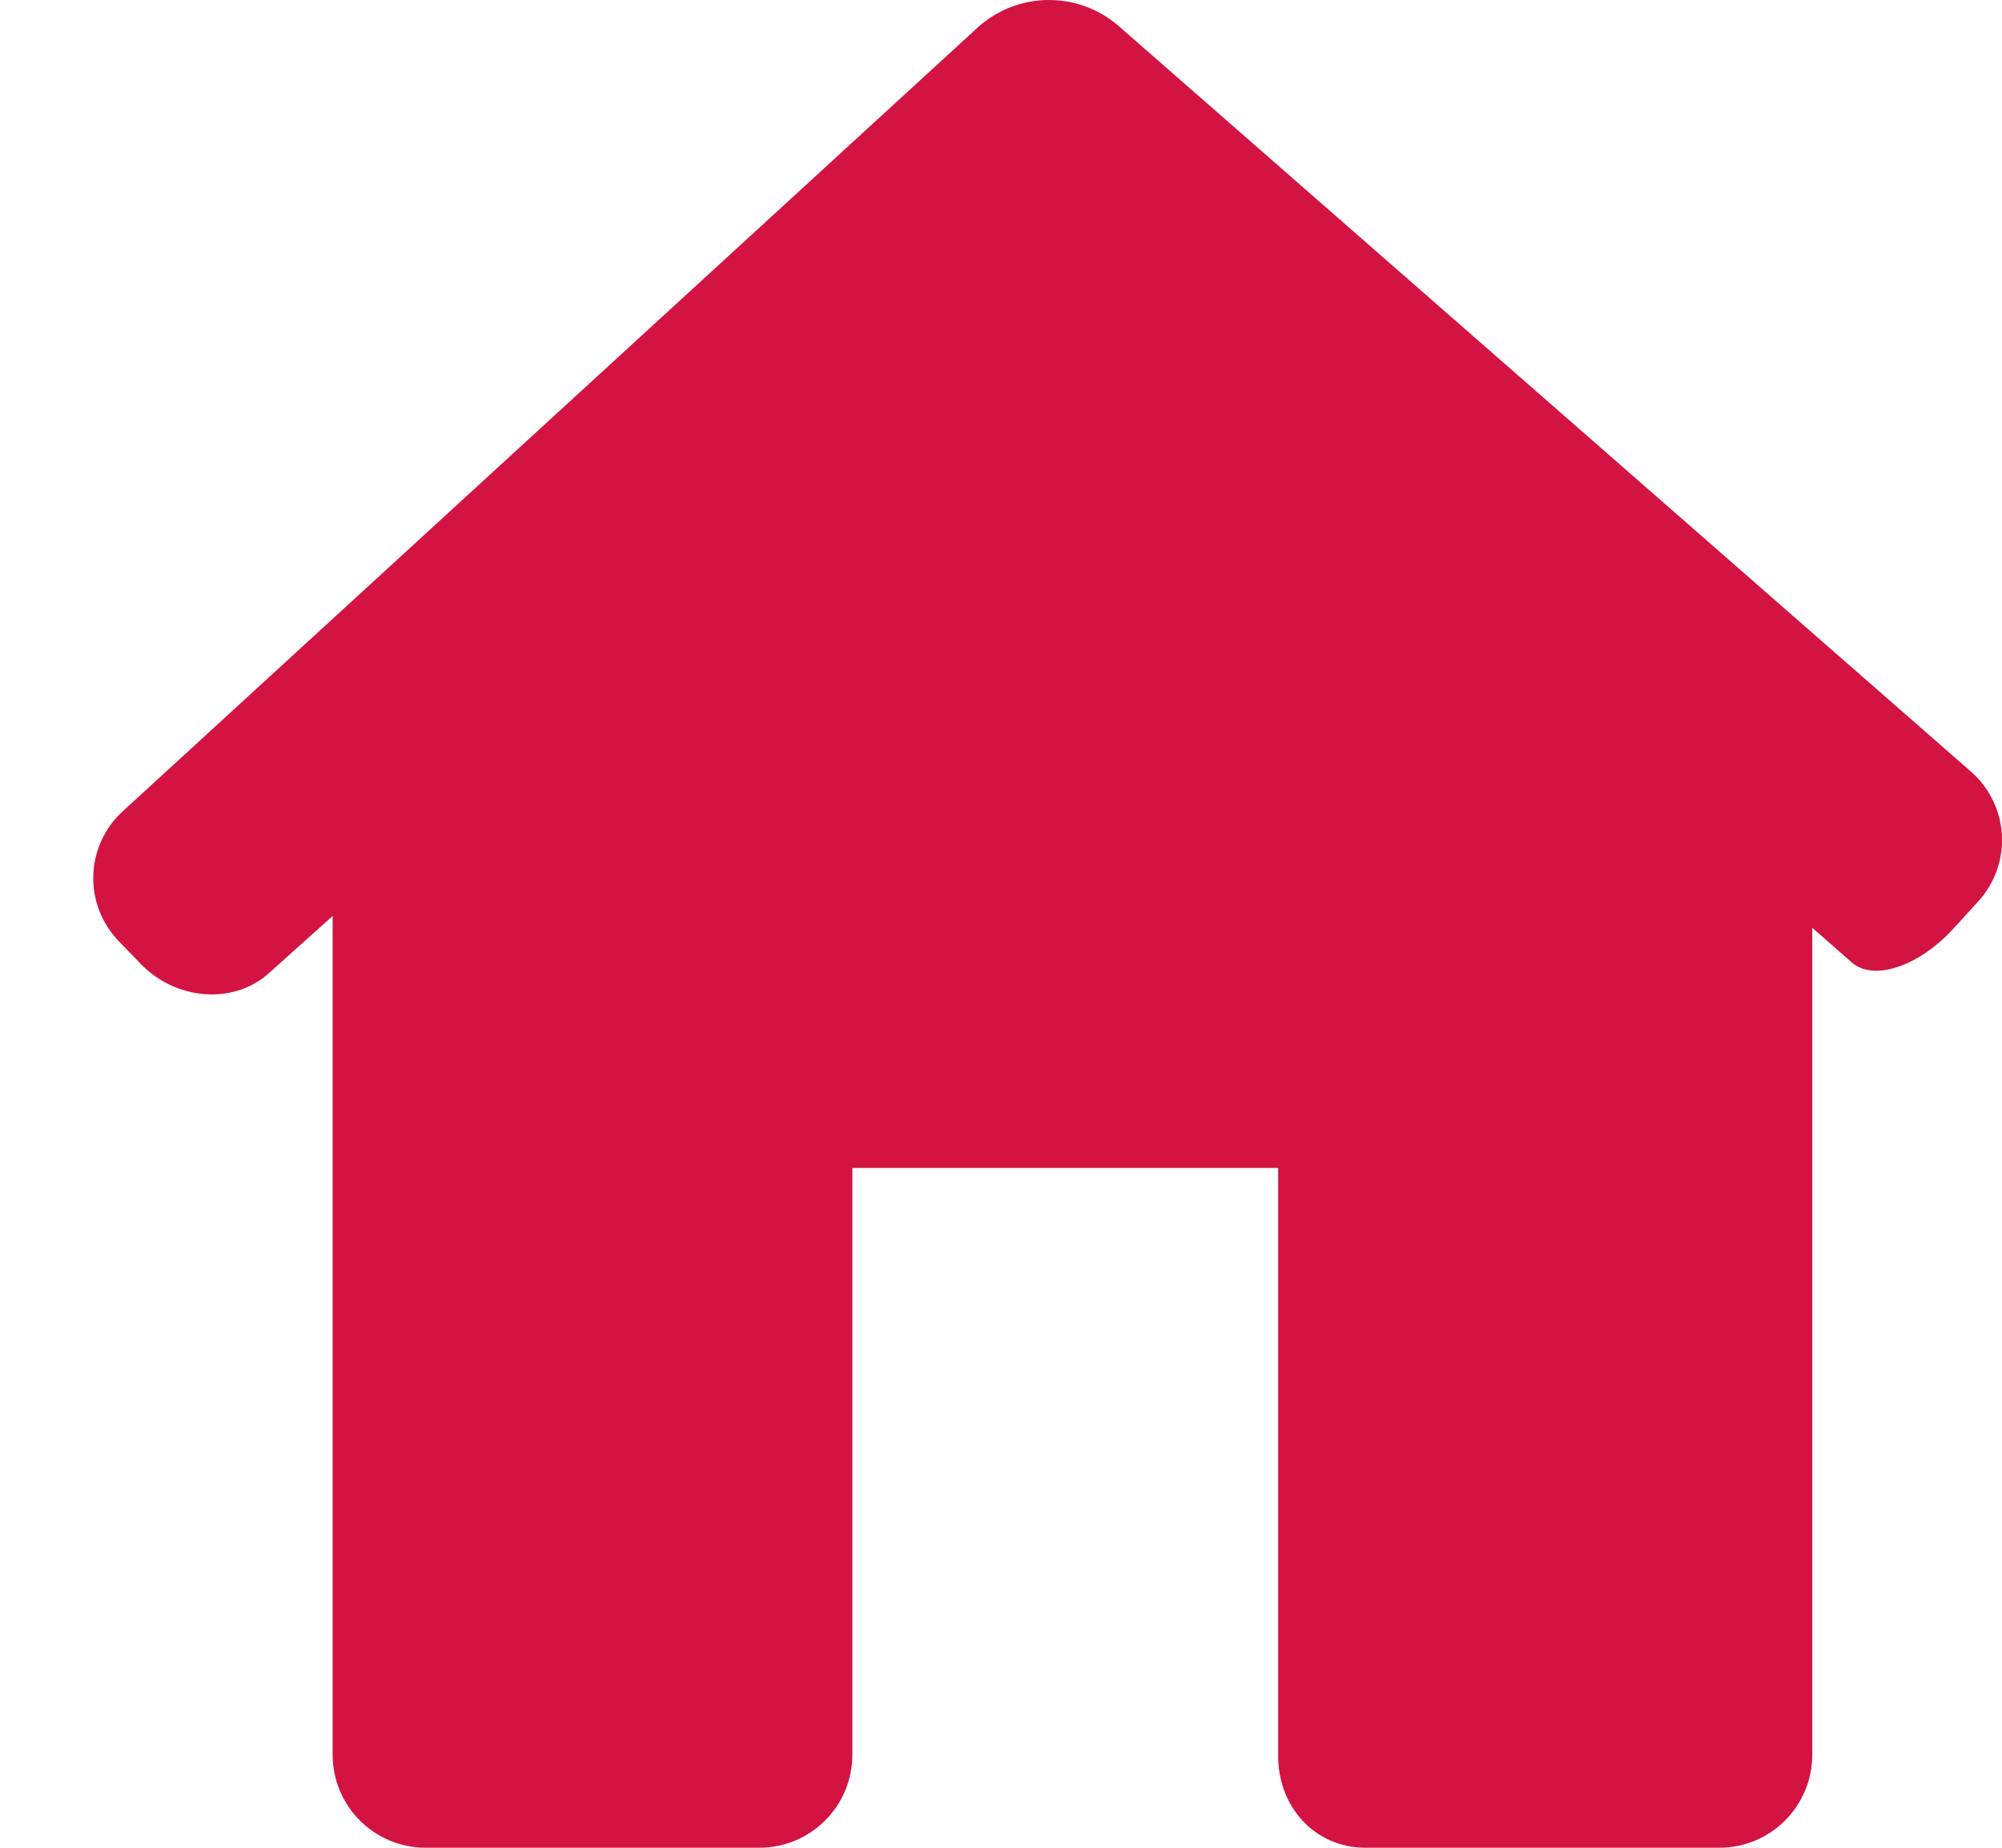
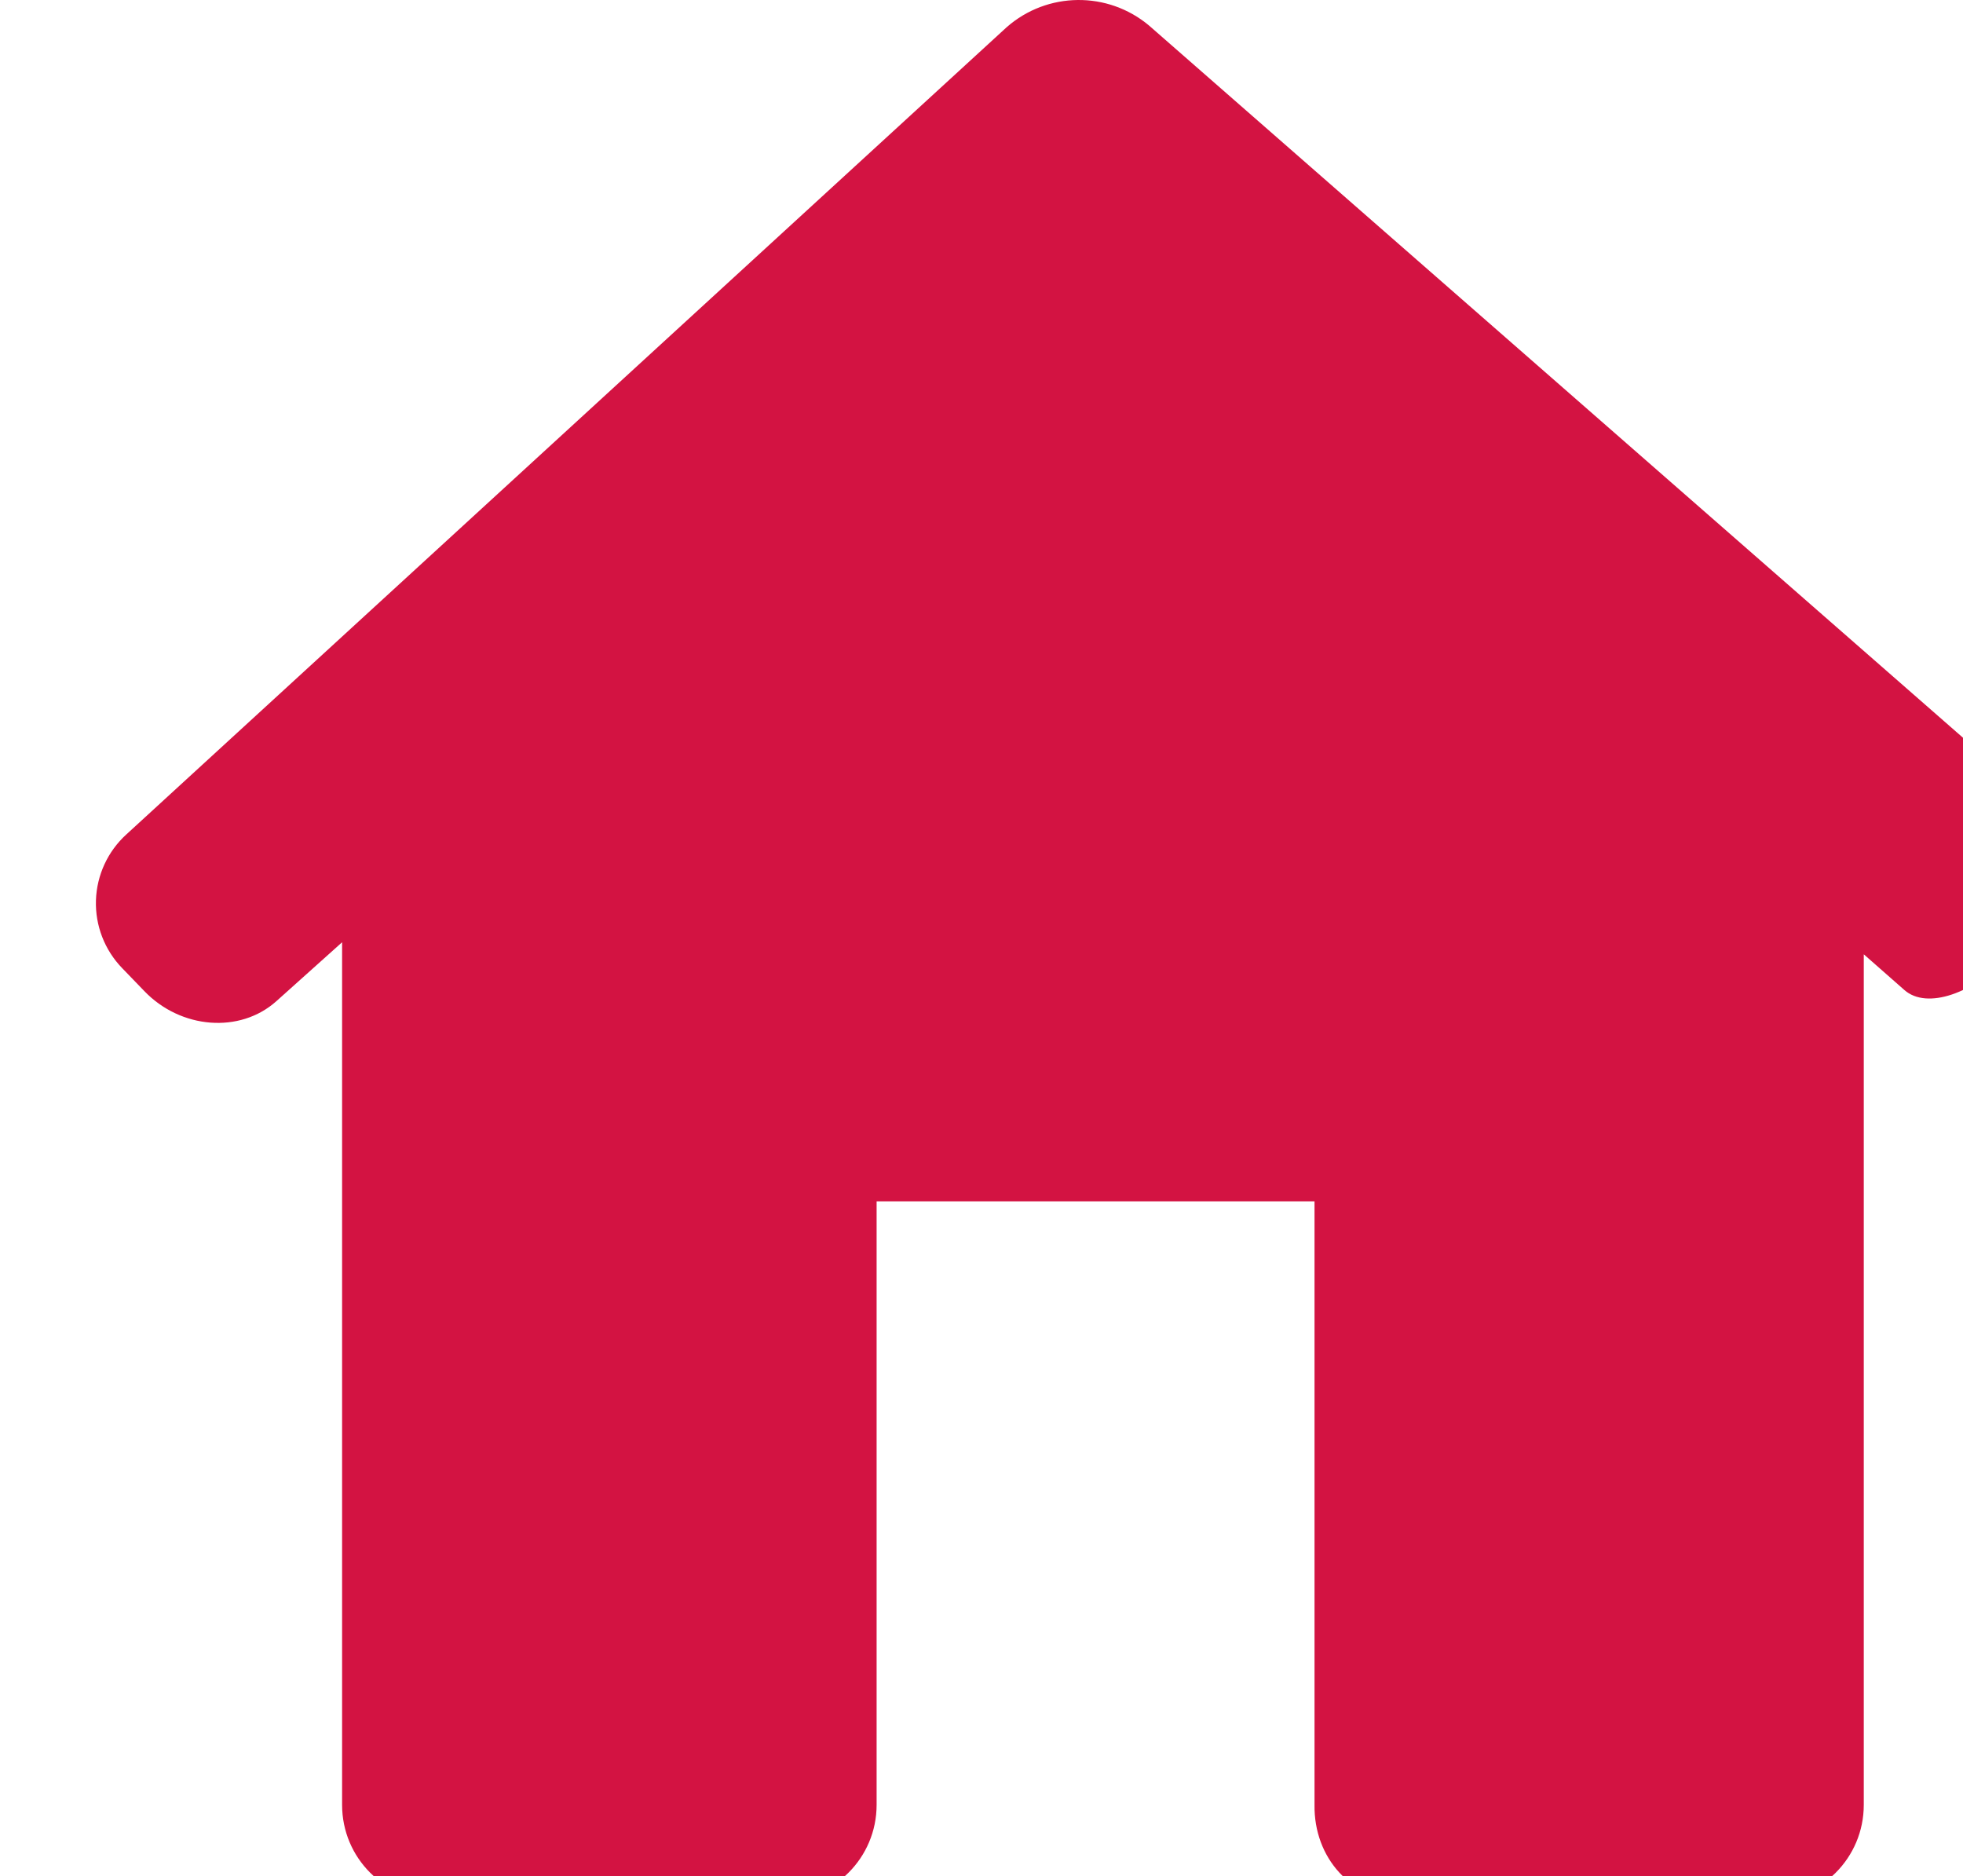
- <svg xmlns="http://www.w3.org/2000/svg" width="13" height="12">
+ <svg xmlns="http://www.w3.org/2000/svg" veiwBox="0 0 13 12">
  <path d="M12.845 5.855a.591.591 0 0 0-.049-.846L7.256.162a.69.69 0 0 0-.9.01L.798 5.268a.588.588 0 0 0-.027.844l.14.145c.23.24.604.27.834.064l.415-.372v5.446c0 .335.27.605.605.605H4.93c.334 0 .605-.27.605-.605v-3.81H8.3v3.81c-.005.334.234.605.568.605h2.296c.334 0 .604-.27.604-.605v-5.37l.257.226c.141.124.438.024.662-.223l.158-.173Z" fill="#D31342" />
</svg>
